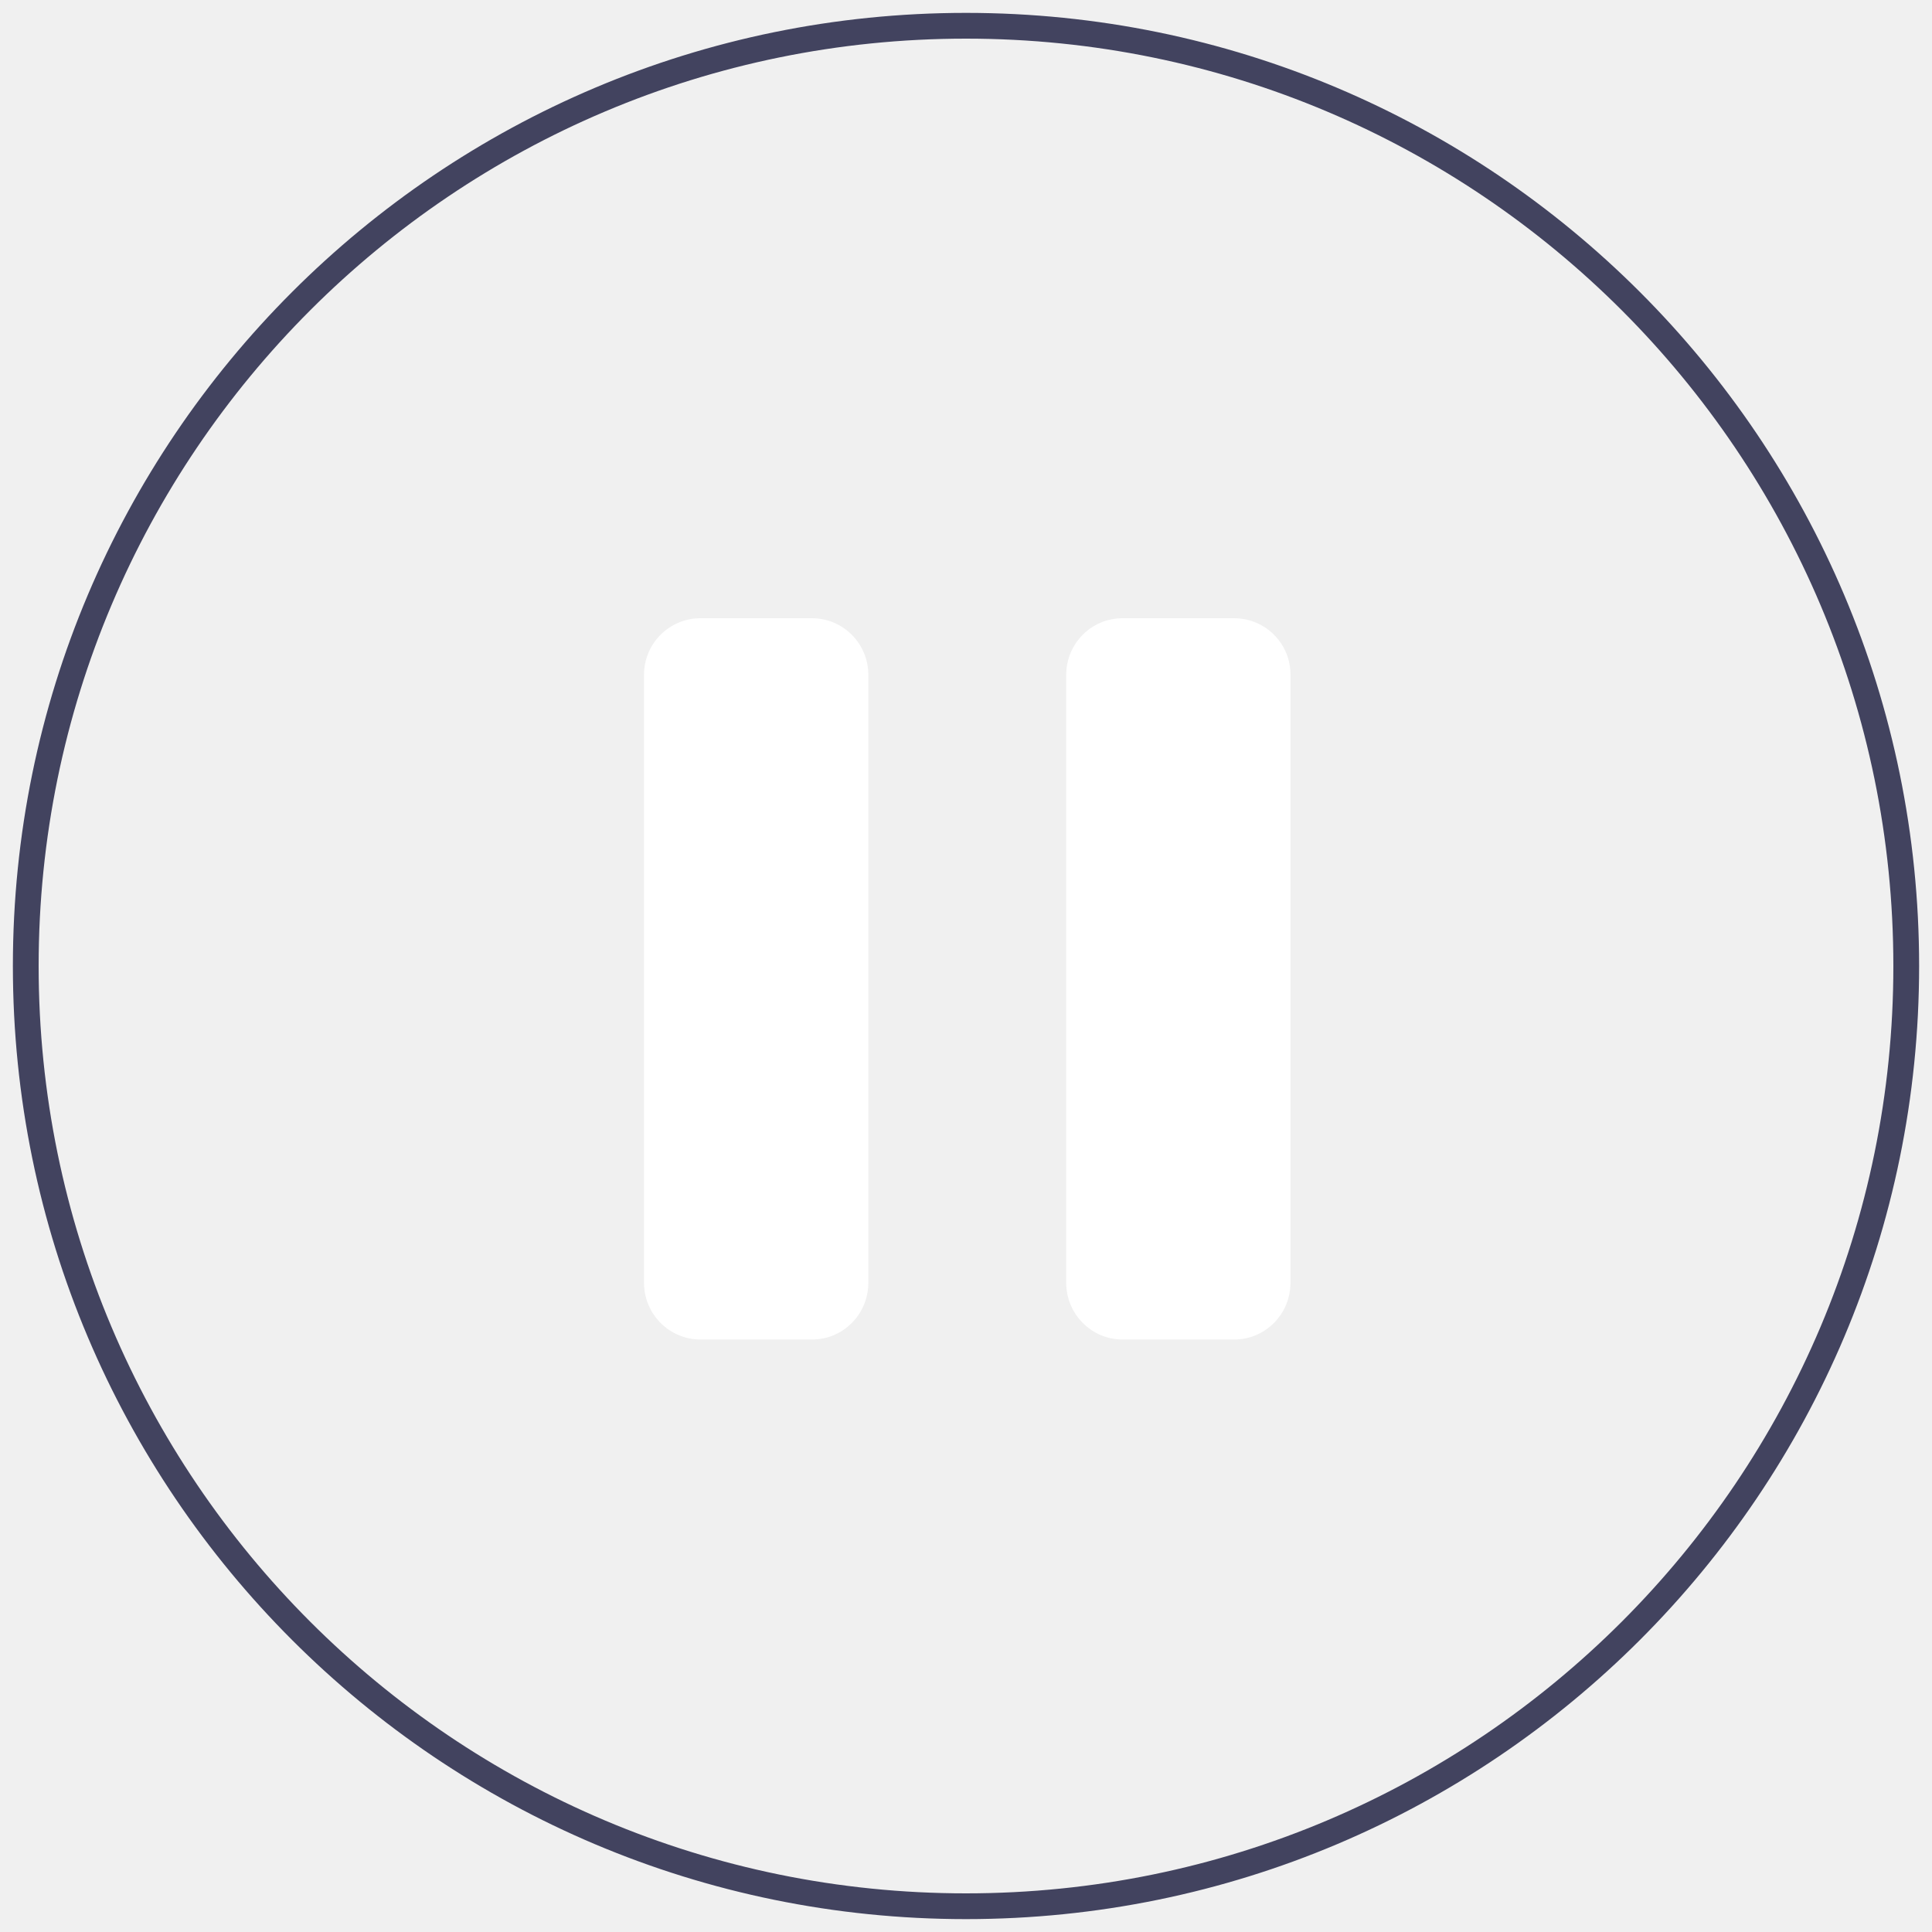
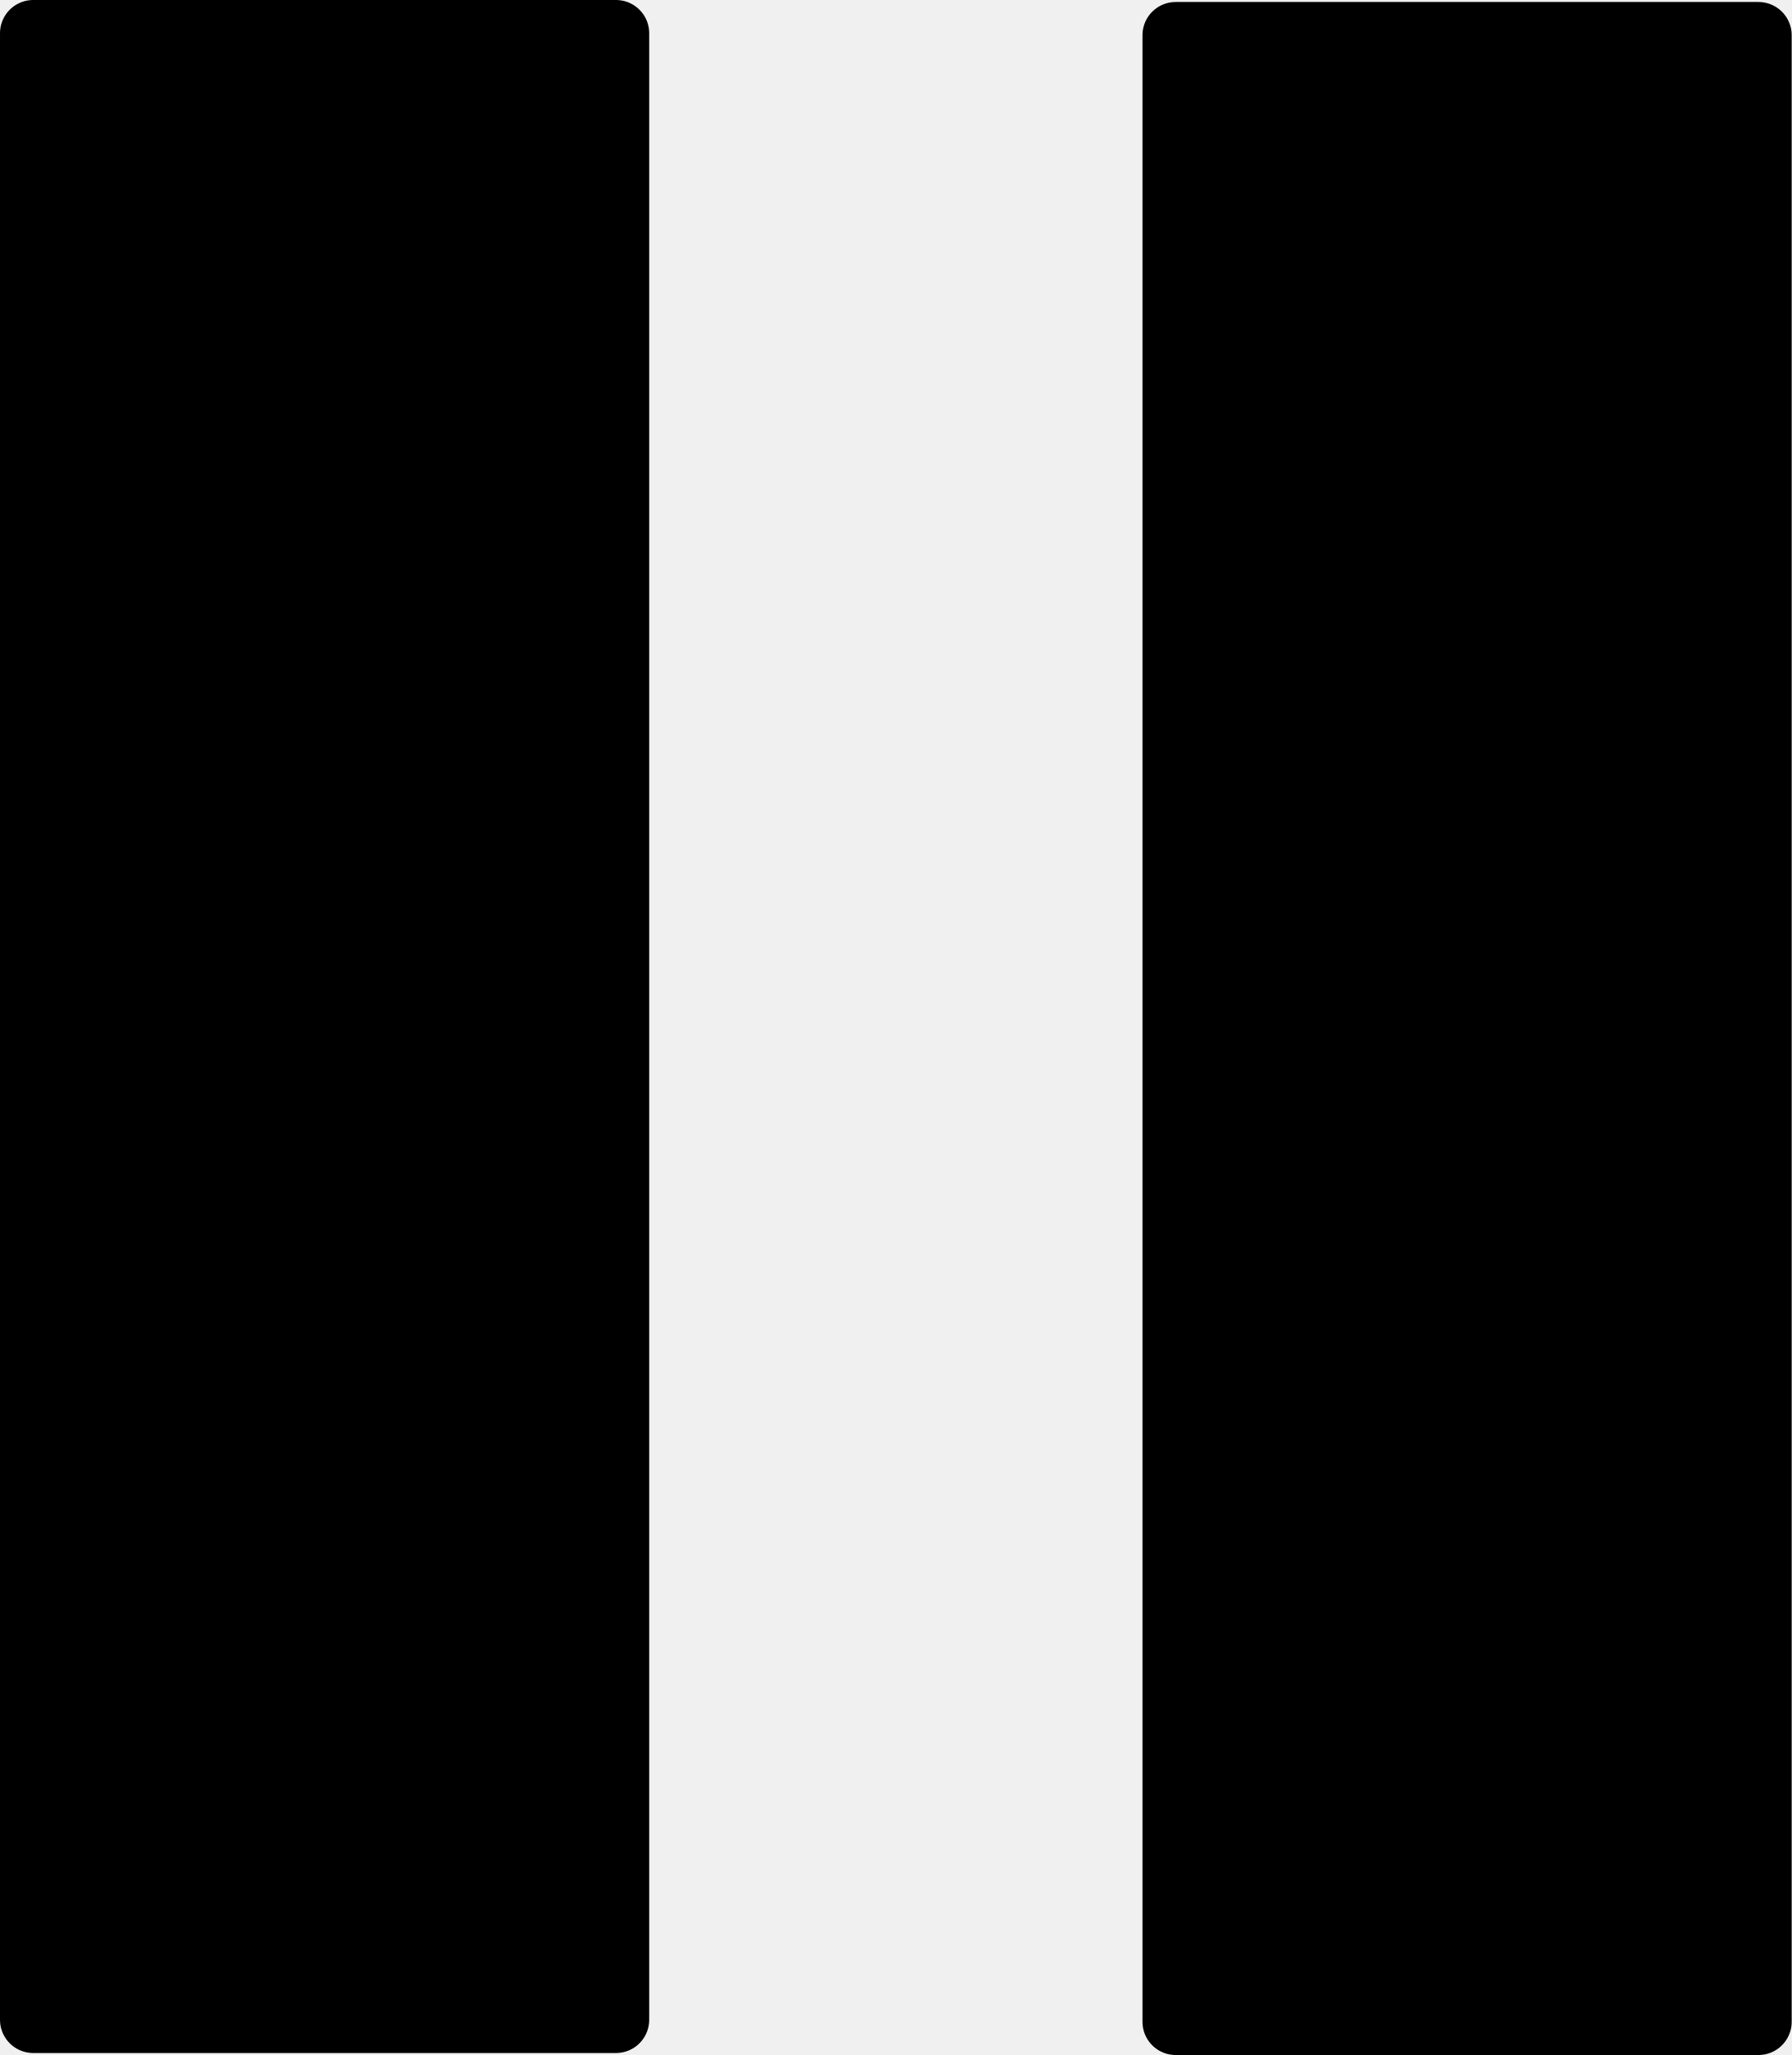
- <svg xmlns="http://www.w3.org/2000/svg" width="75px" height="75px" viewBox="0 0 75 75" version="1.1">
-   <defs />
-   <g id="05.02.00-Example-SingleSong" stroke="none" stroke-width="1" fill="none" fill-rule="evenodd">
-     <g id="HD_05.02.00-Example-SingleSong" transform="translate(-537, -574)">
-       <g id="Body" transform="translate(48, 180)">
-         <g id="Content">
-           <g id="Example" transform="translate(318, 0)">
-             <g id="Player" transform="translate(148, 95)">
-               <g id="Bottom" transform="translate(0, 285)">
-                 <g id="Play/Pause" transform="translate(24, 15)">
-                   <g id="Group">
-                     <circle id="Oval" stroke="#42435F" cx="36.5" cy="36.5" r="36.5" />
-                     <path d="M30.521,23 L26.193,23 C24.982,23 24,23.98 24,25.201 L24,48.793 C24,50.014 24.982,51 26.193,51 L30.521,51 C31.732,51 32.709,50.014 32.709,48.793 L32.709,25.201 C32.709,23.985 31.732,23 30.521,23 Z" id="Shape" fill="#FFFFFF" fill-rule="nonzero" />
-                     <path d="M46.908,23 L42.578,23 C41.369,23 40.39,23.98 40.39,25.201 L40.39,48.793 C40.39,50.014 41.369,51 42.578,51 L46.908,51 C48.121,51 49.096,50.014 49.096,48.793 L49.096,25.201 C49.104,23.985 48.121,23 46.908,23 Z" id="Shape" fill="#FFFFFF" fill-rule="nonzero" />
-                   </g>
-                 </g>
-               </g>
-             </g>
-           </g>
-         </g>
-       </g>
-     </g>
+ <svg xmlns="http://www.w3.org/2000/svg" version="1.1" id="svg833" width="269.755" height="309.409" viewBox="0 0 269.755 309.409">
+   <defs id="defs837" />
+   <g id="g841" transform="translate(-3.767883,1.798445)">
+     <rect style="fill:#000000;stroke:#000000;stroke-width:10;stroke-linecap:square;stroke-linejoin:round;stroke-miterlimit:4;stroke-dasharray:none;stroke-opacity:1;paint-order:stroke markers fill" id="rect847" width="87.743" height="299.109" x="8.768" y="3.202" />
+     <rect style="fill:#000000;stroke:#000000;stroke-width:10;stroke-linecap:square;stroke-linejoin:round;stroke-miterlimit:4;stroke-dasharray:none;stroke-opacity:1;paint-order:stroke markers fill" id="rect847-7" width="87.743" height="299.109" x="180.78" y="3.502" />
  </g>
</svg>
